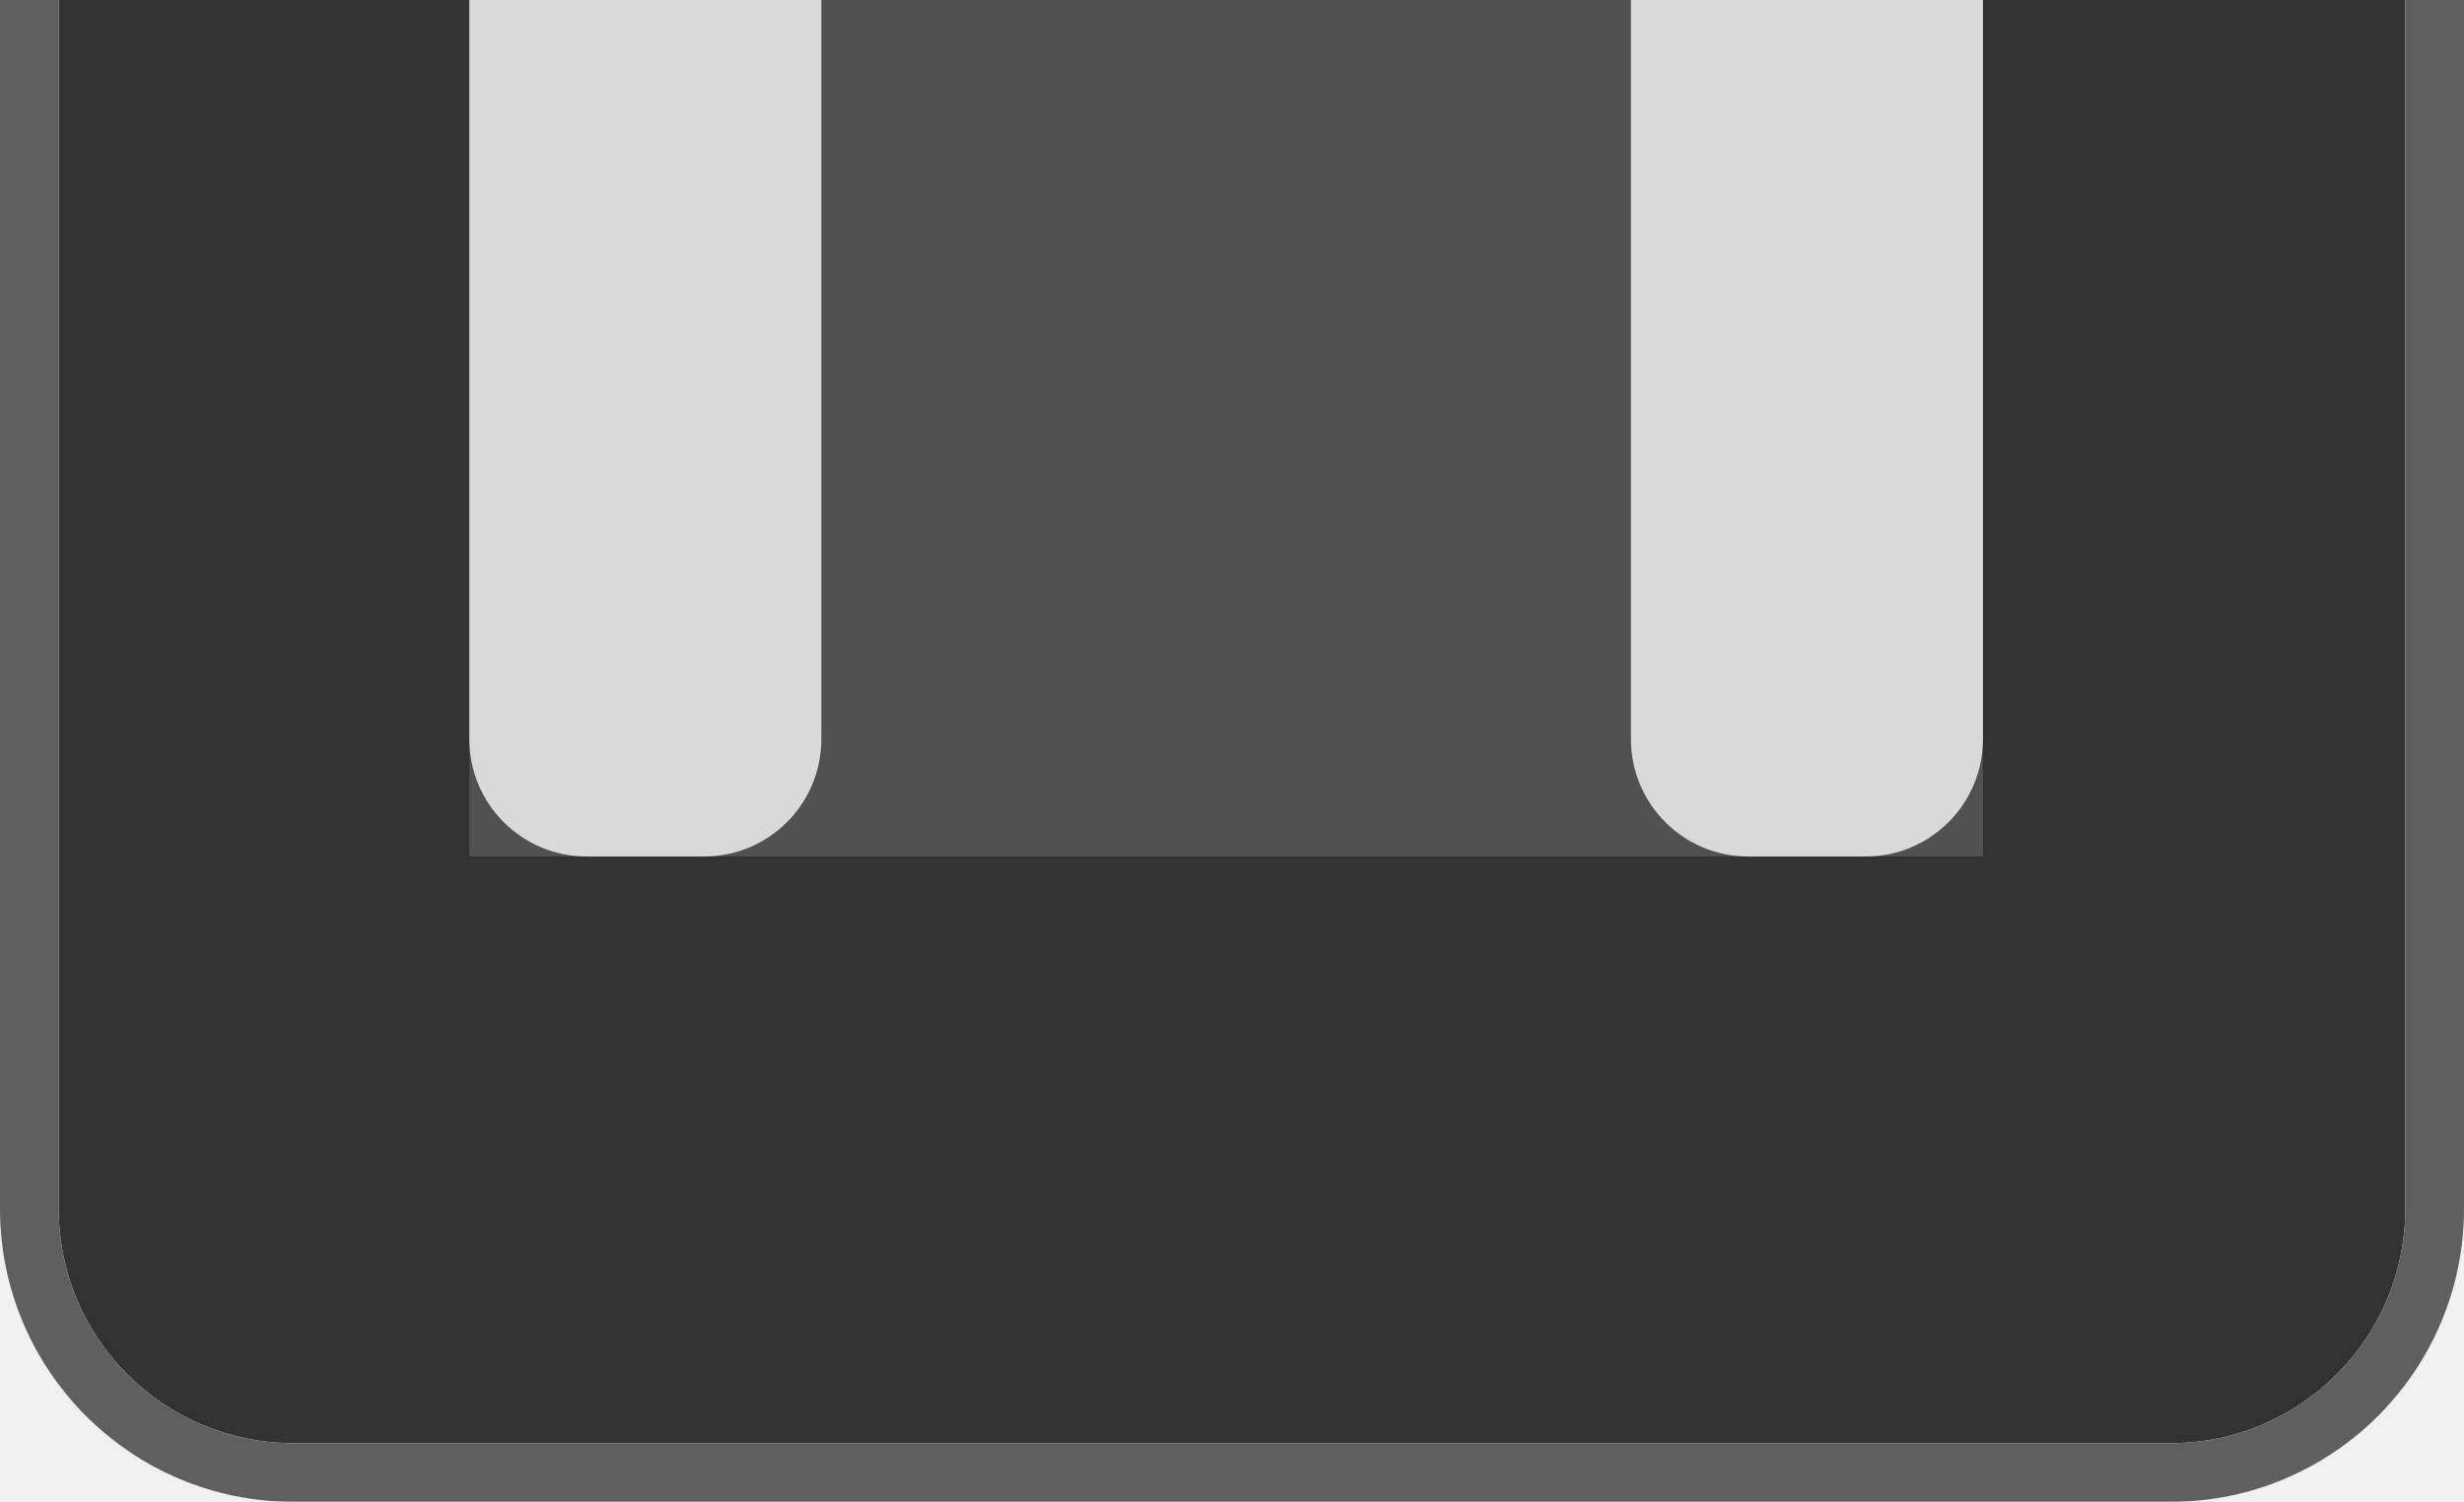
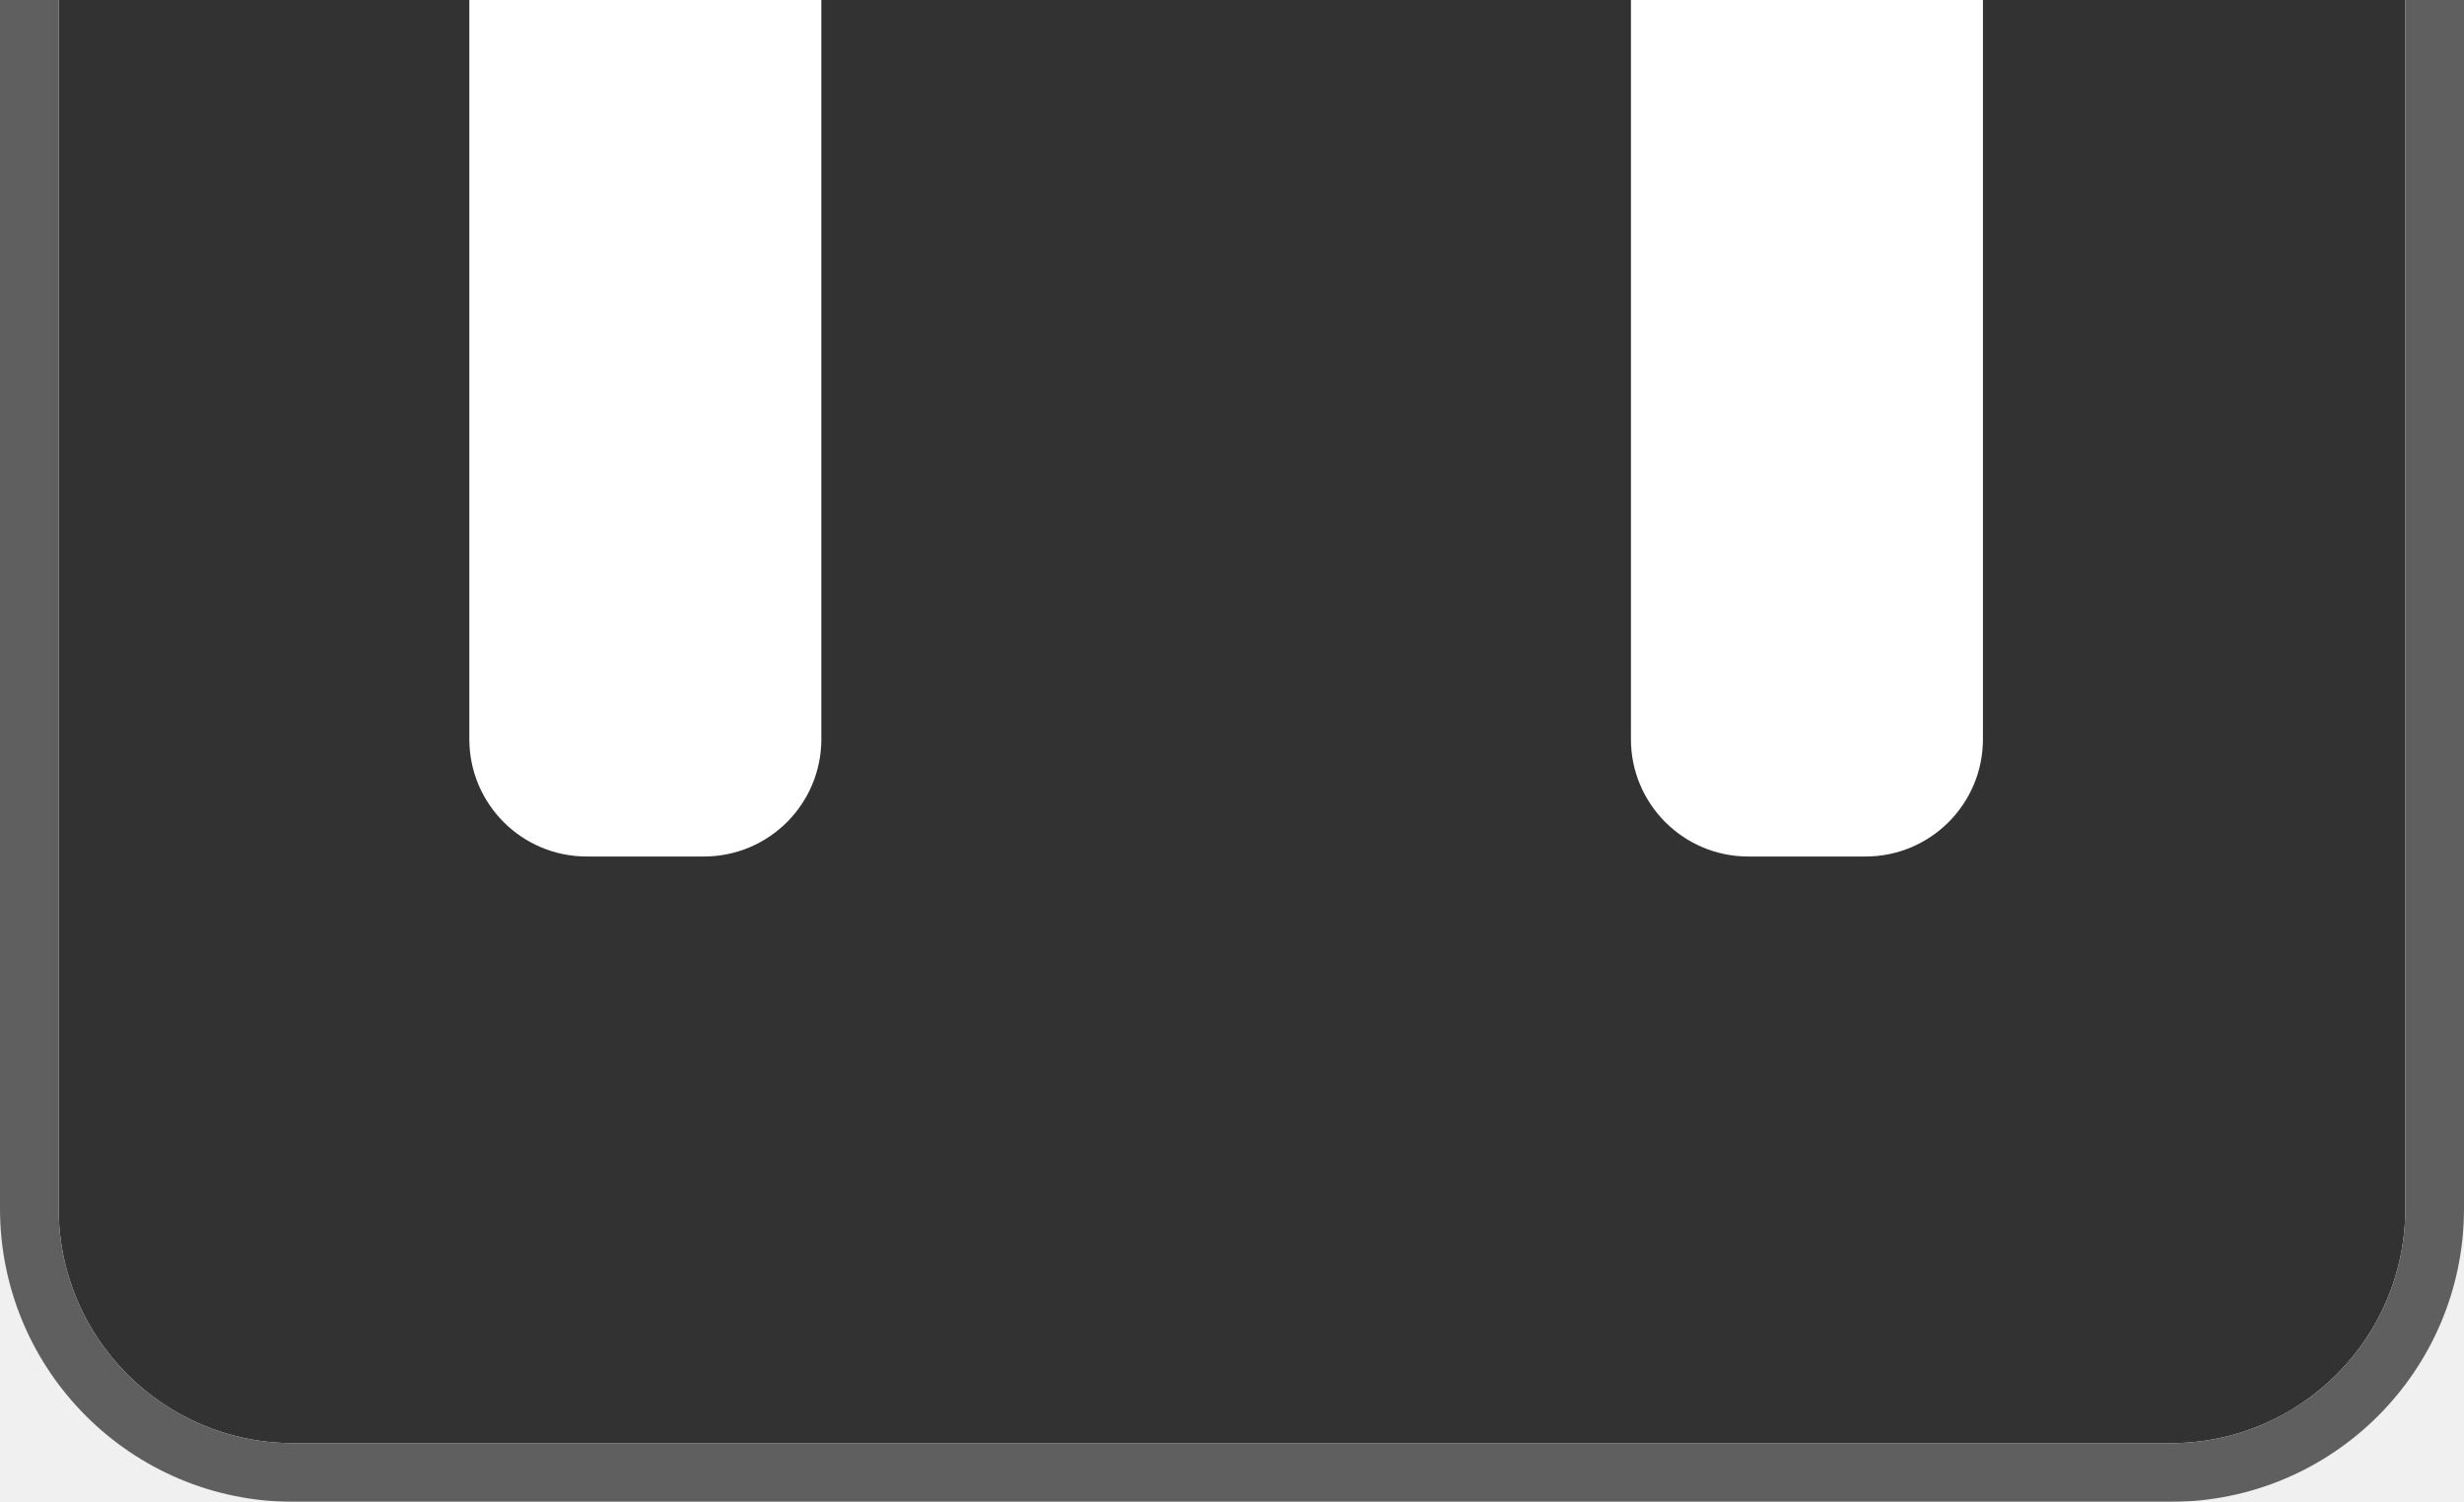
<svg xmlns="http://www.w3.org/2000/svg" width="210" height="128" viewBox="0 0 210 128" fill="none">
  <mask id="path-1-outside-1_368_432" maskUnits="userSpaceOnUse" x="0" y="0" width="210" height="128" fill="black">
    <rect fill="white" width="210" height="128" />
    <path d="M5 103C5 114.046 13.954 123 25 123H185C196.046 123 205 114.046 205 103V0H5V103Z" />
  </mask>
  <path d="M5 103C5 114.046 13.954 123 25 123H185C196.046 123 205 114.046 205 103V0H5V103Z" fill="#323232" />
  <path d="M0 103C0 116.807 11.193 128 25 128H185C198.807 128 210 116.807 210 103H200C200 111.284 193.284 118 185 118H25C16.716 118 10 111.284 10 103H0ZM205 0H5H205ZM0 0V103C0 116.807 11.193 128 25 128V118C16.716 118 10 111.284 10 103V0H0ZM185 128C198.807 128 210 116.807 210 103V0H200V103C200 111.284 193.284 118 185 118V128Z" fill="#5F5F5F" mask="url(#path-1-outside-1_368_432)" />
-   <rect width="129" height="73" transform="matrix(1 0 0 -1 40 73)" fill="#515151" />
-   <path d="M40 0H70V63C70 68.523 65.523 73 60 73H50C44.477 73 40 68.523 40 63V0Z" fill="#D9D9D9" />
-   <path d="M139 0H169V63C169 68.523 164.523 73 159 73H149C143.477 73 139 68.523 139 63V0Z" fill="#D9D9D9" />
+   <path d="M40 0H70V63C70 68.523 65.523 73 60 73H50C44.477 73 40 68.523 40 63V0Z" fill="white" />
+   <path d="M139 0H169V63C169 68.523 164.523 73 159 73H149C143.477 73 139 68.523 139 63V0Z" fill="white" />
</svg>
